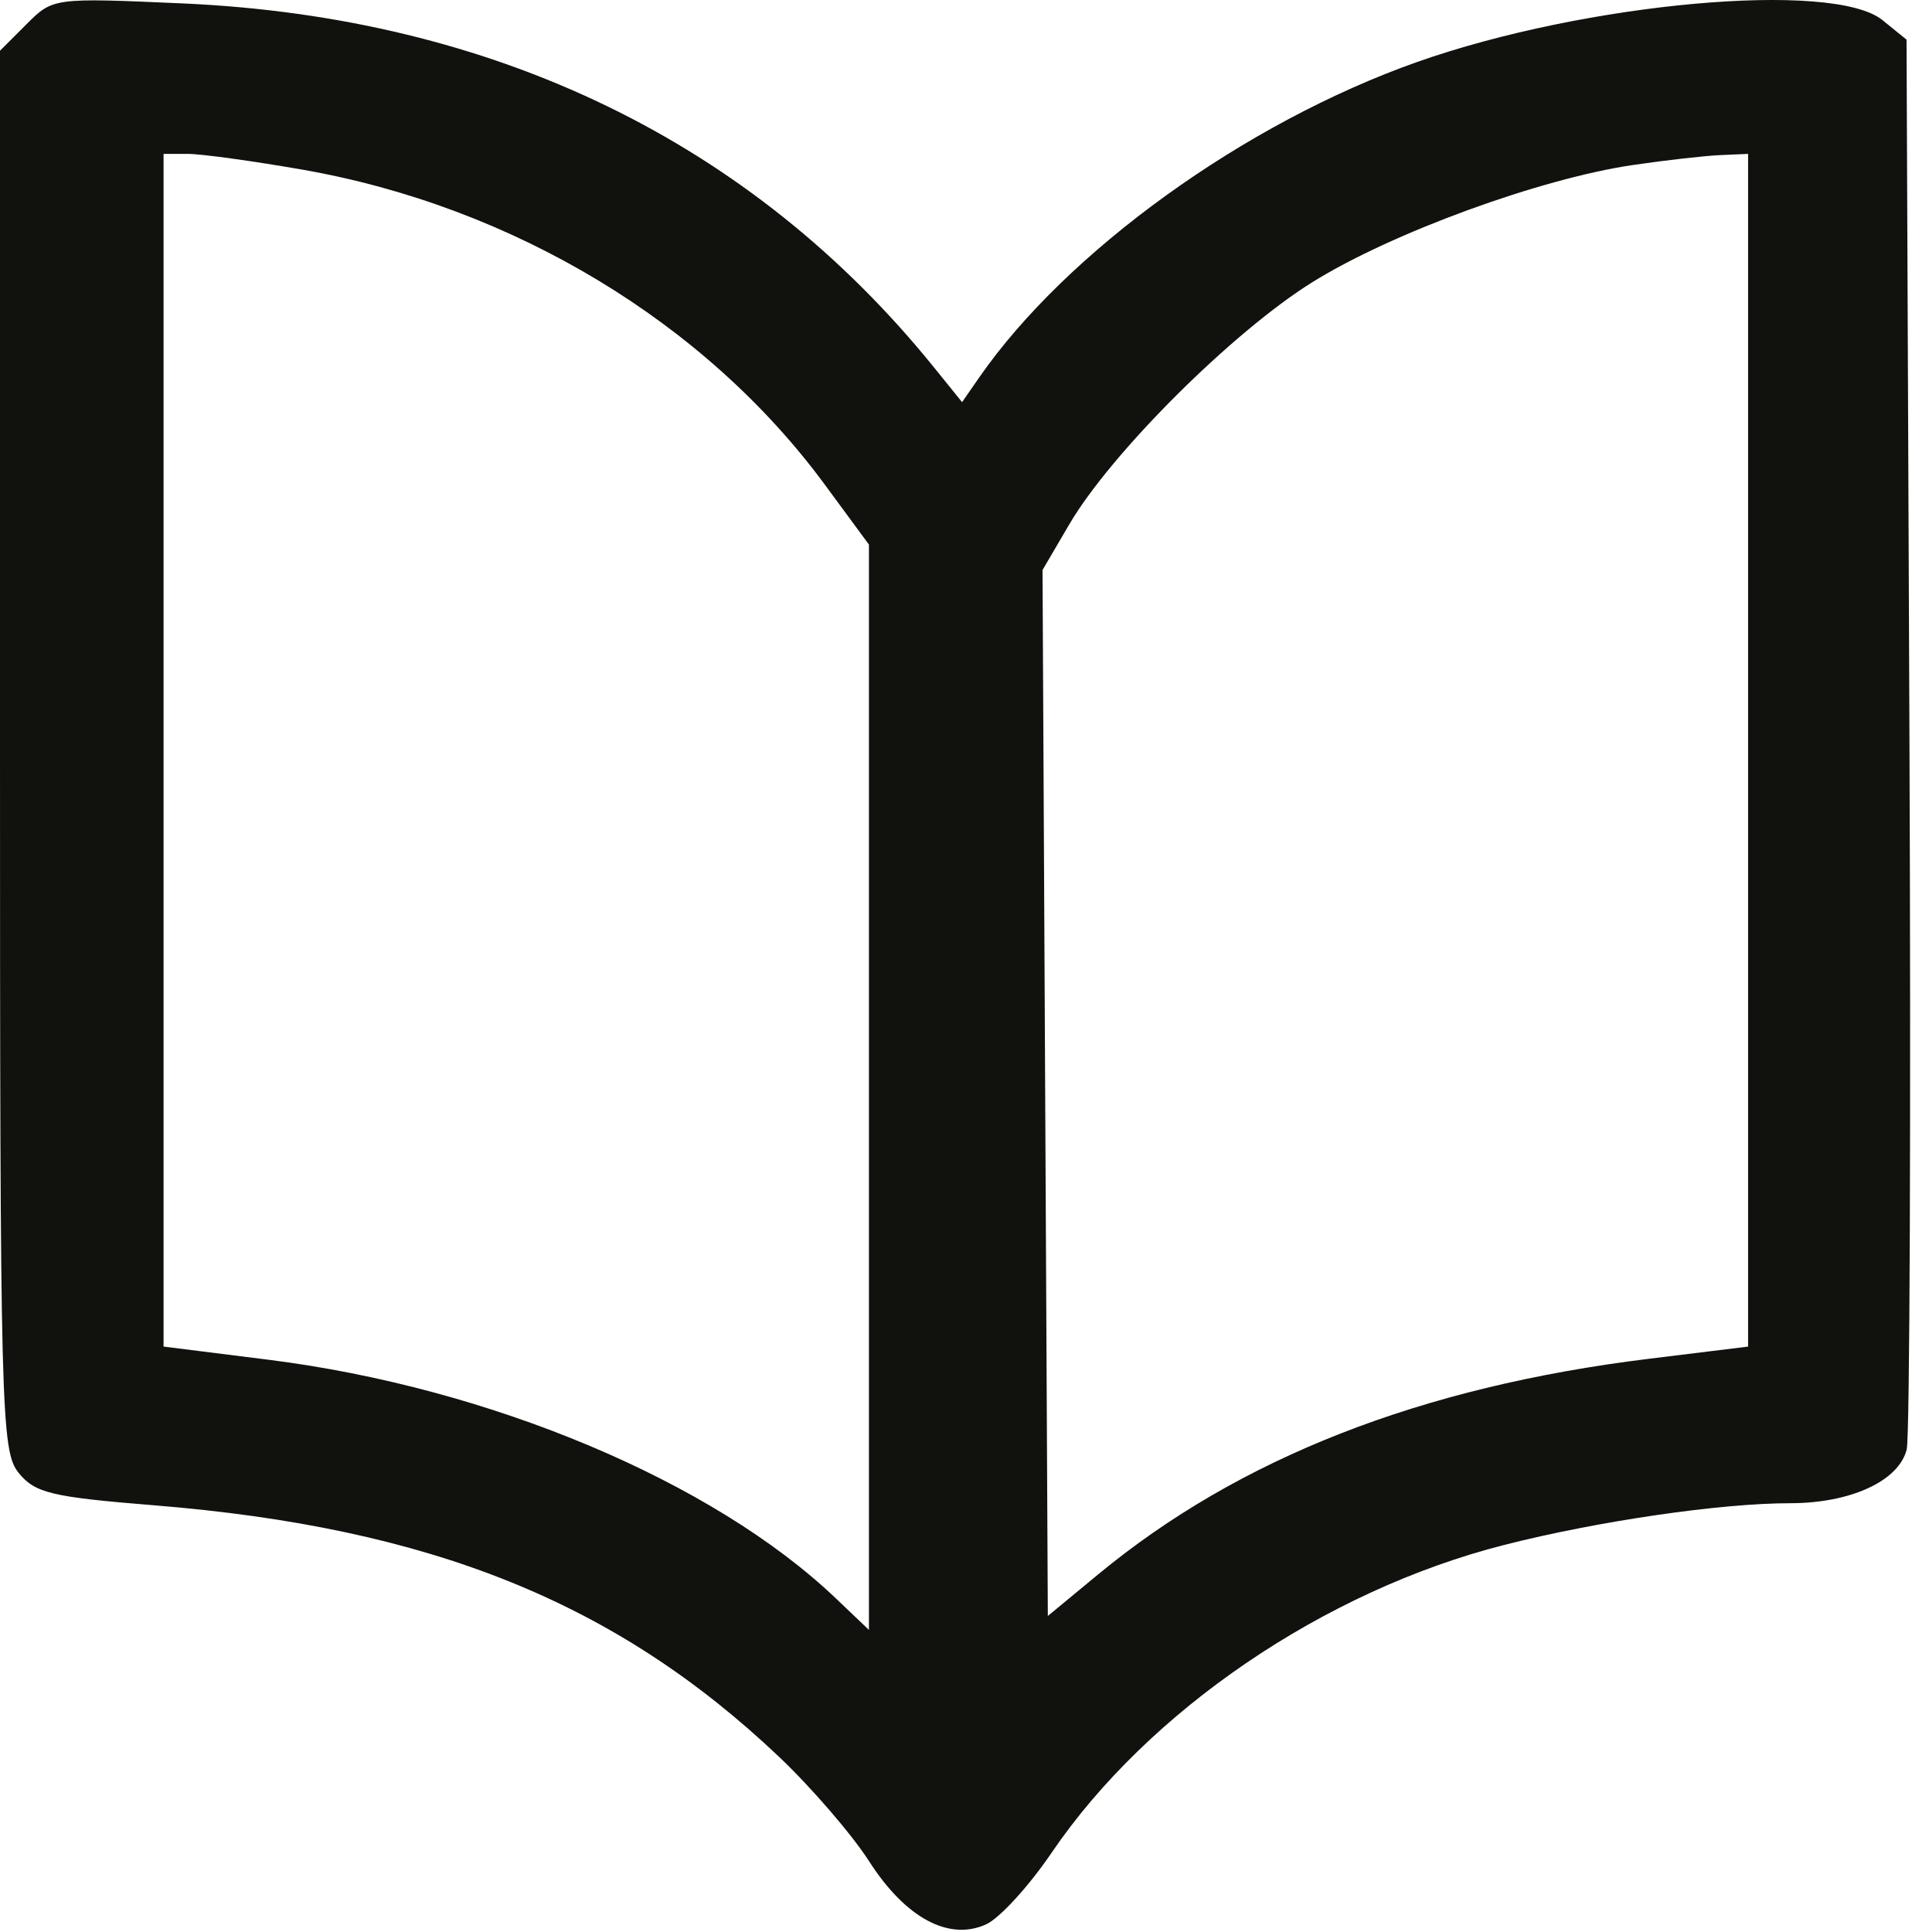
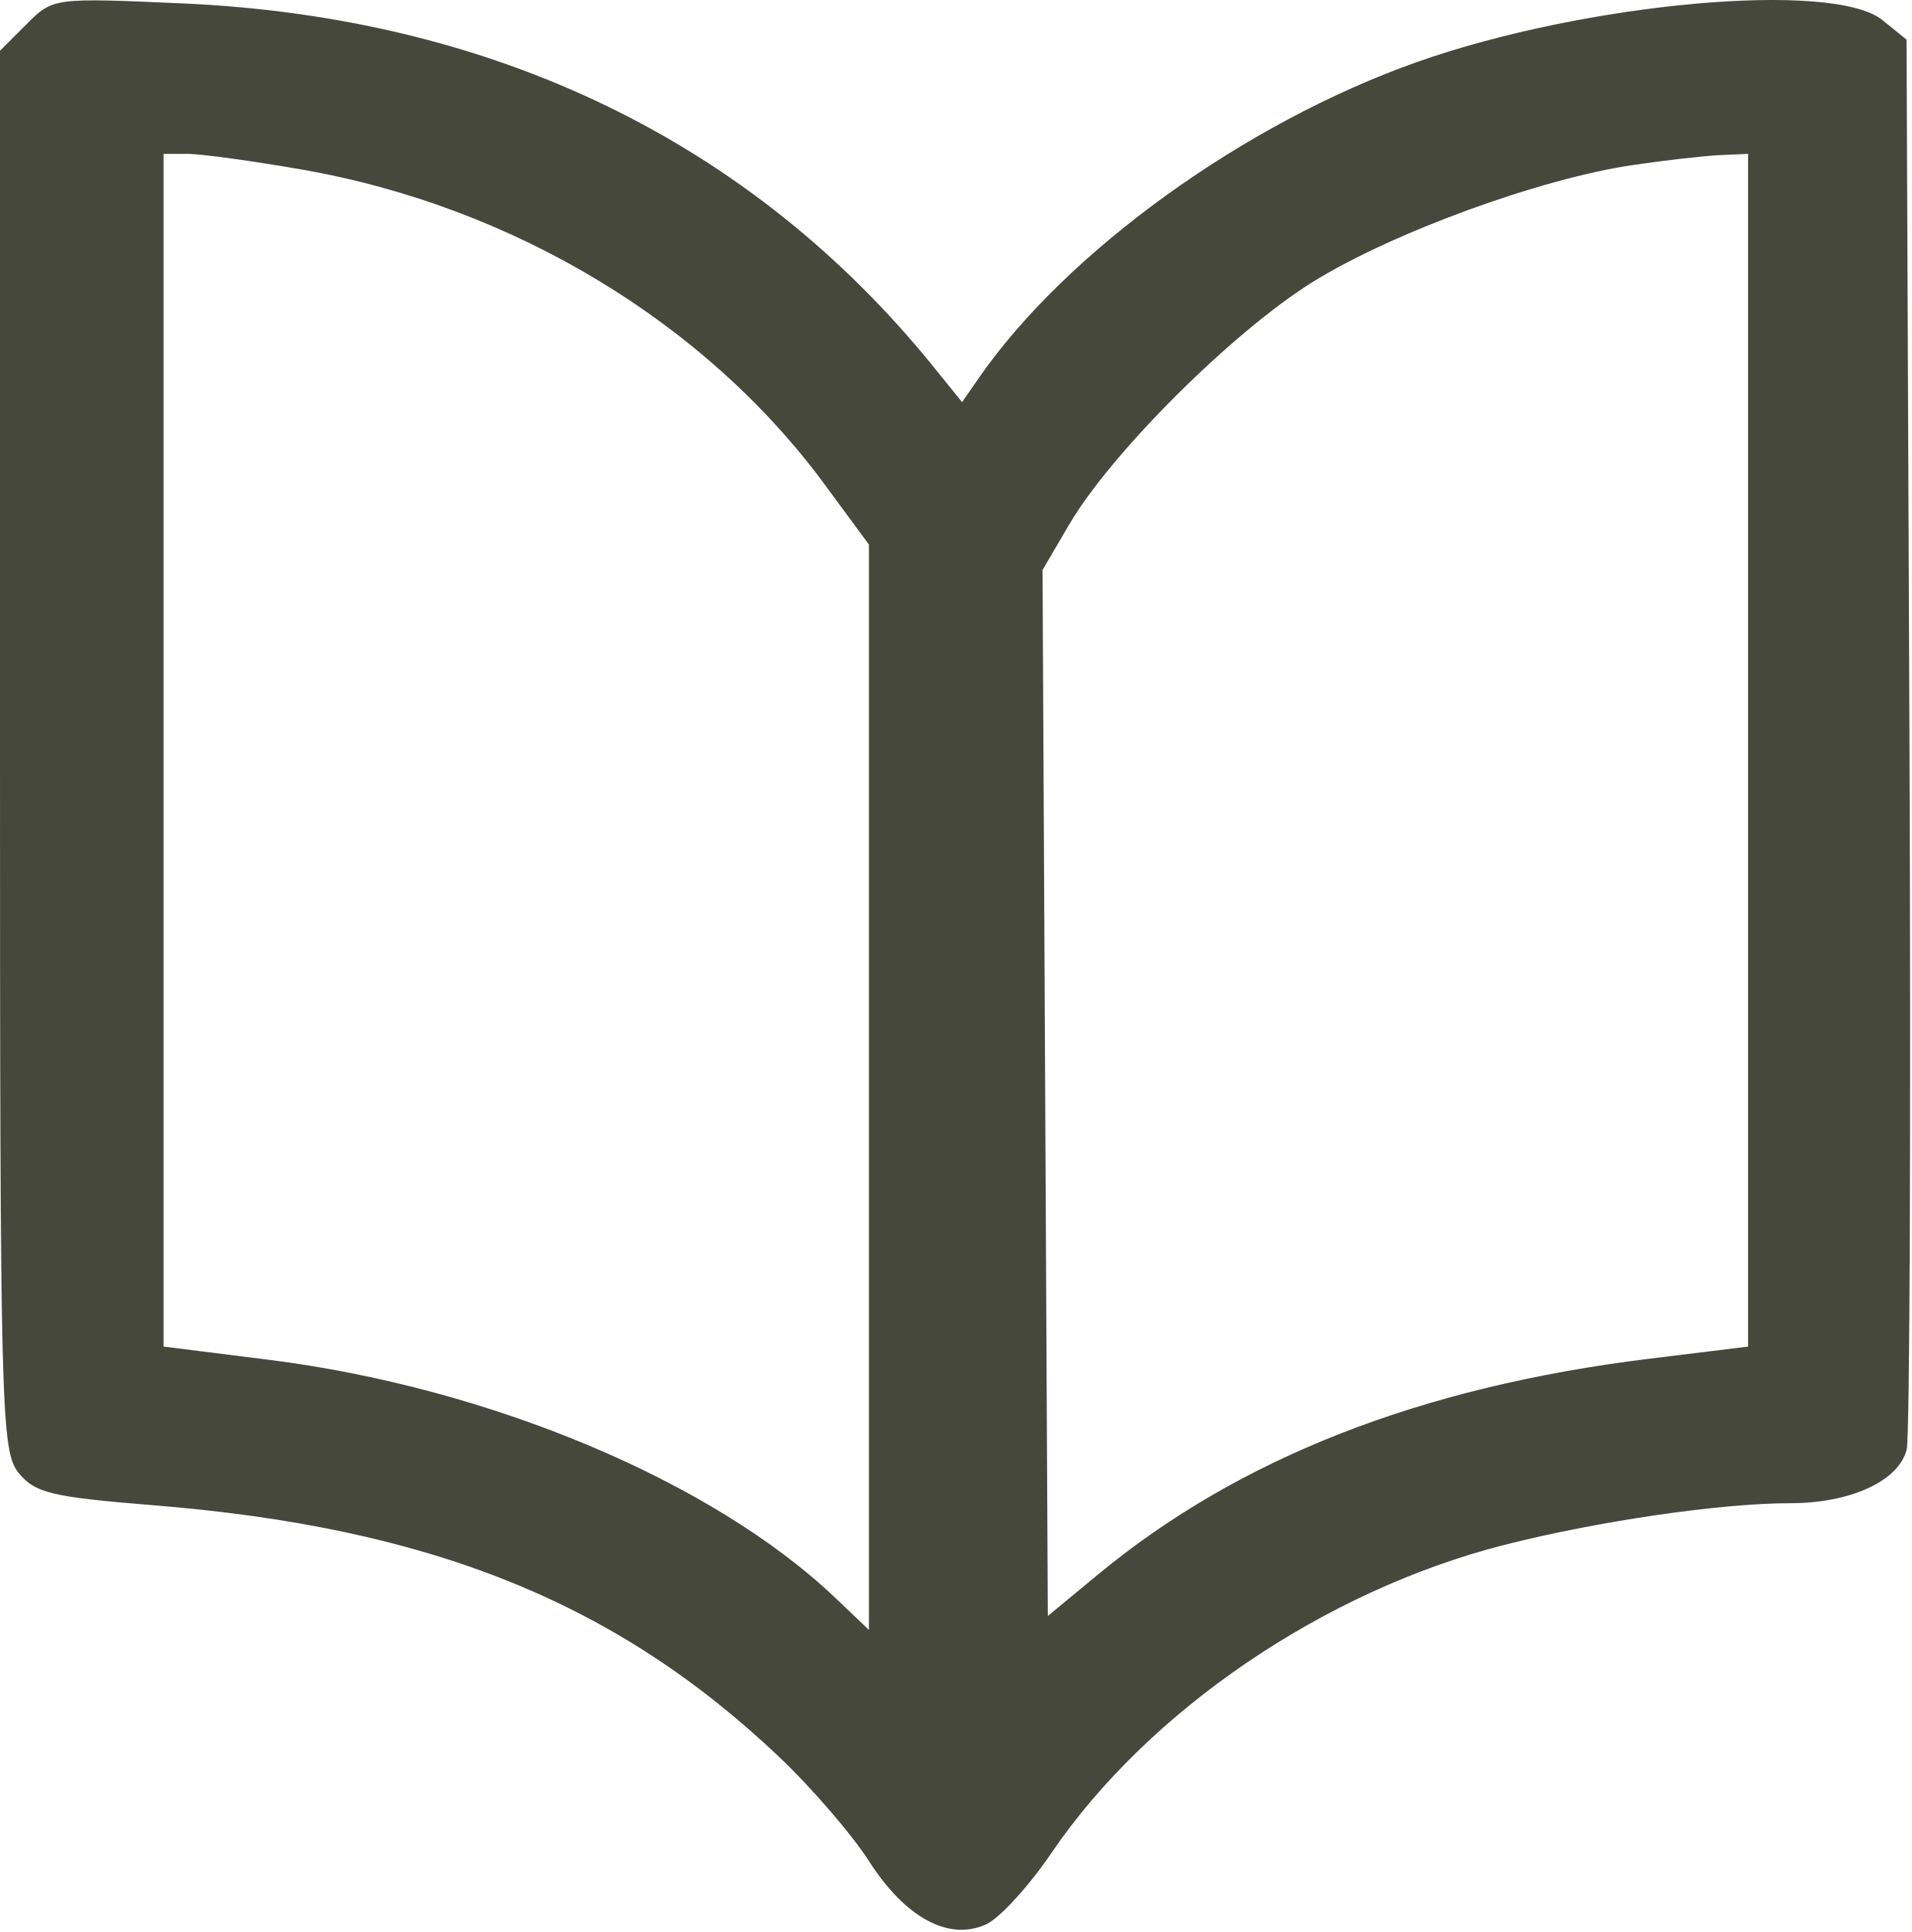
<svg xmlns="http://www.w3.org/2000/svg" width="187" height="189" viewBox="0 0 187 189" fill="none">
-   <path fill-rule="evenodd" clip-rule="evenodd" d="M2.594 2.368L0 4.962V73.397C0 138.131 0.099 141.954 1.823 144.084C3.424 146.061 5.041 146.448 15.073 147.258C42.147 149.445 60.271 156.744 76.233 171.886C79.386 174.878 83.34 179.467 85.019 182.084C88.578 187.63 92.819 189.912 96.47 188.249C97.779 187.652 100.652 184.512 102.854 181.269C112.304 167.353 129.56 155.612 147.145 151.135C156.31 148.801 168.294 147.053 175.122 147.053C181.042 147.053 185.761 144.871 186.518 141.785C186.819 140.557 186.938 109.027 186.783 71.715L186.5 3.876L184.139 1.964C179.324 -1.933 155.113 0.246 138.638 6.06C121.793 12.007 104.349 24.575 95.771 36.947L94.111 39.34L91.369 35.947C73.539 13.883 48.349 1.682 17.844 0.333C5.224 -0.225 5.182 -0.22 2.594 2.368ZM16 73.391V131.73L26.25 133.017C47.919 135.738 69.745 144.914 81.75 156.35L85 159.446V106.36V53.273L80.677 47.401C69.001 31.541 50.152 20.183 29.539 16.588C24.699 15.745 19.672 15.053 18.369 15.053H16V73.391ZM159.758 16.139C150.667 17.471 136.131 22.779 128.396 27.593C120.602 32.443 108.697 44.3 104.596 51.3L101.982 55.761L102.241 106.923L102.5 158.084L107.425 154.014C121.204 142.627 138.979 135.668 161.285 132.926L171 131.732V73.394V15.053L168.25 15.175C166.738 15.242 162.916 15.675 159.758 16.139Z" fill="#11120D" />
+   <path fill-rule="evenodd" clip-rule="evenodd" d="M2.594 2.368L0 4.962V73.397C0 138.131 0.099 141.954 1.823 144.084C3.424 146.061 5.041 146.448 15.073 147.258C42.147 149.445 60.271 156.744 76.233 171.886C79.386 174.878 83.34 179.467 85.019 182.084C88.578 187.63 92.819 189.912 96.47 188.249C97.779 187.652 100.652 184.512 102.854 181.269C112.304 167.353 129.56 155.612 147.145 151.135C156.31 148.801 168.294 147.053 175.122 147.053C181.042 147.053 185.761 144.871 186.518 141.785C186.819 140.557 186.938 109.027 186.783 71.715L186.5 3.876L184.139 1.964C179.324 -1.933 155.113 0.246 138.638 6.06C121.793 12.007 104.349 24.575 95.771 36.947L94.111 39.34L91.369 35.947C73.539 13.883 48.349 1.682 17.844 0.333C5.224 -0.225 5.182 -0.22 2.594 2.368ZM16 73.391V131.73L26.25 133.017C47.919 135.738 69.745 144.914 81.75 156.35L85 159.446V106.36V53.273L80.677 47.401C69.001 31.541 50.152 20.183 29.539 16.588C24.699 15.745 19.672 15.053 18.369 15.053H16V73.391ZM159.758 16.139C150.667 17.471 136.131 22.779 128.396 27.593C120.602 32.443 108.697 44.3 104.596 51.3L101.982 55.761L102.241 106.923L102.5 158.084L107.425 154.014C121.204 142.627 138.979 135.668 161.285 132.926L171 131.732V73.394V15.053L168.25 15.175C166.738 15.242 162.916 15.675 159.758 16.139Z" fill="#45483B" />
</svg>
